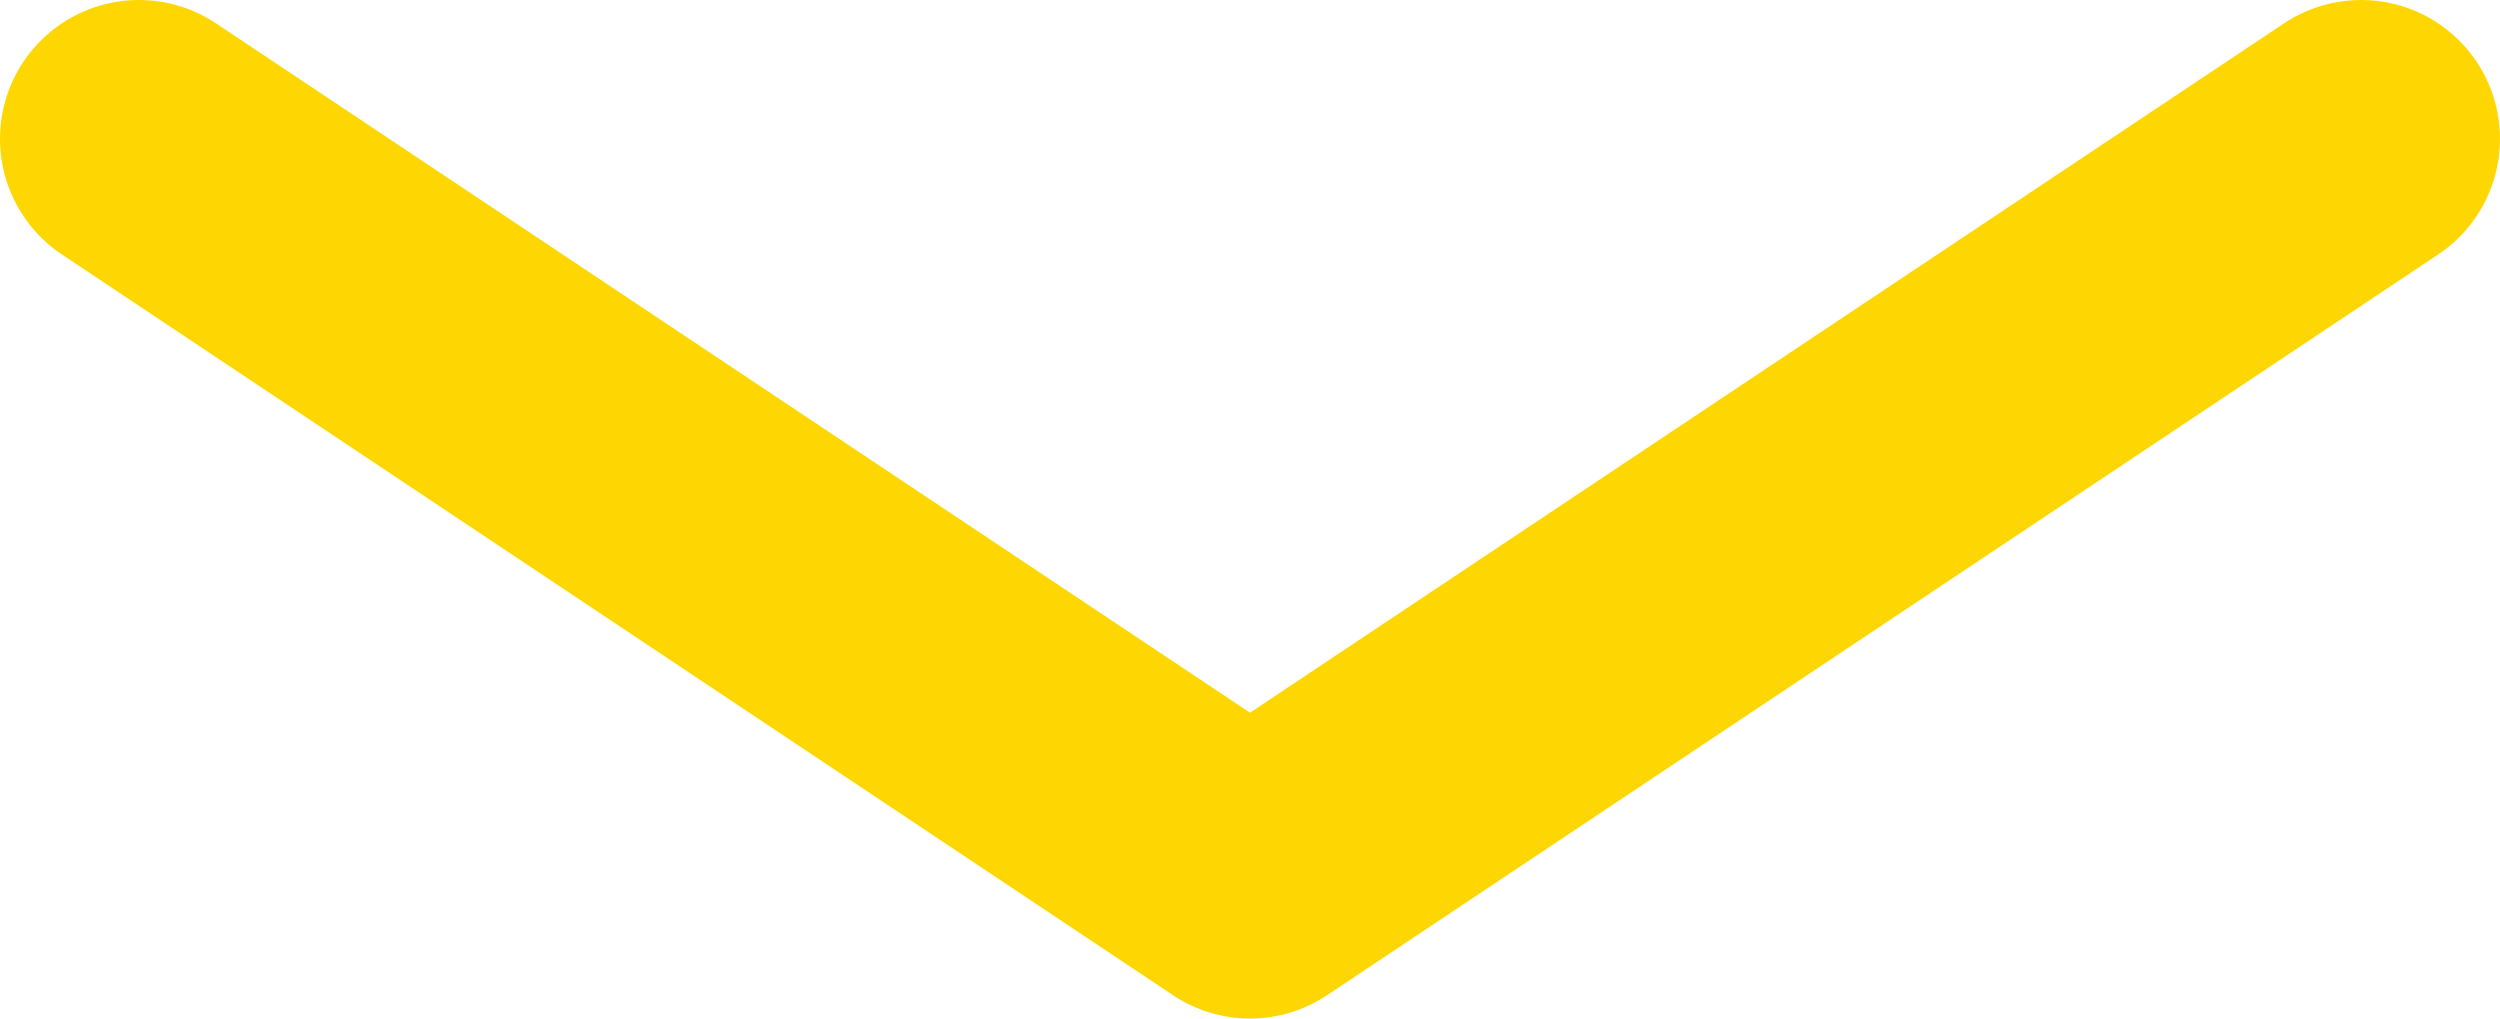
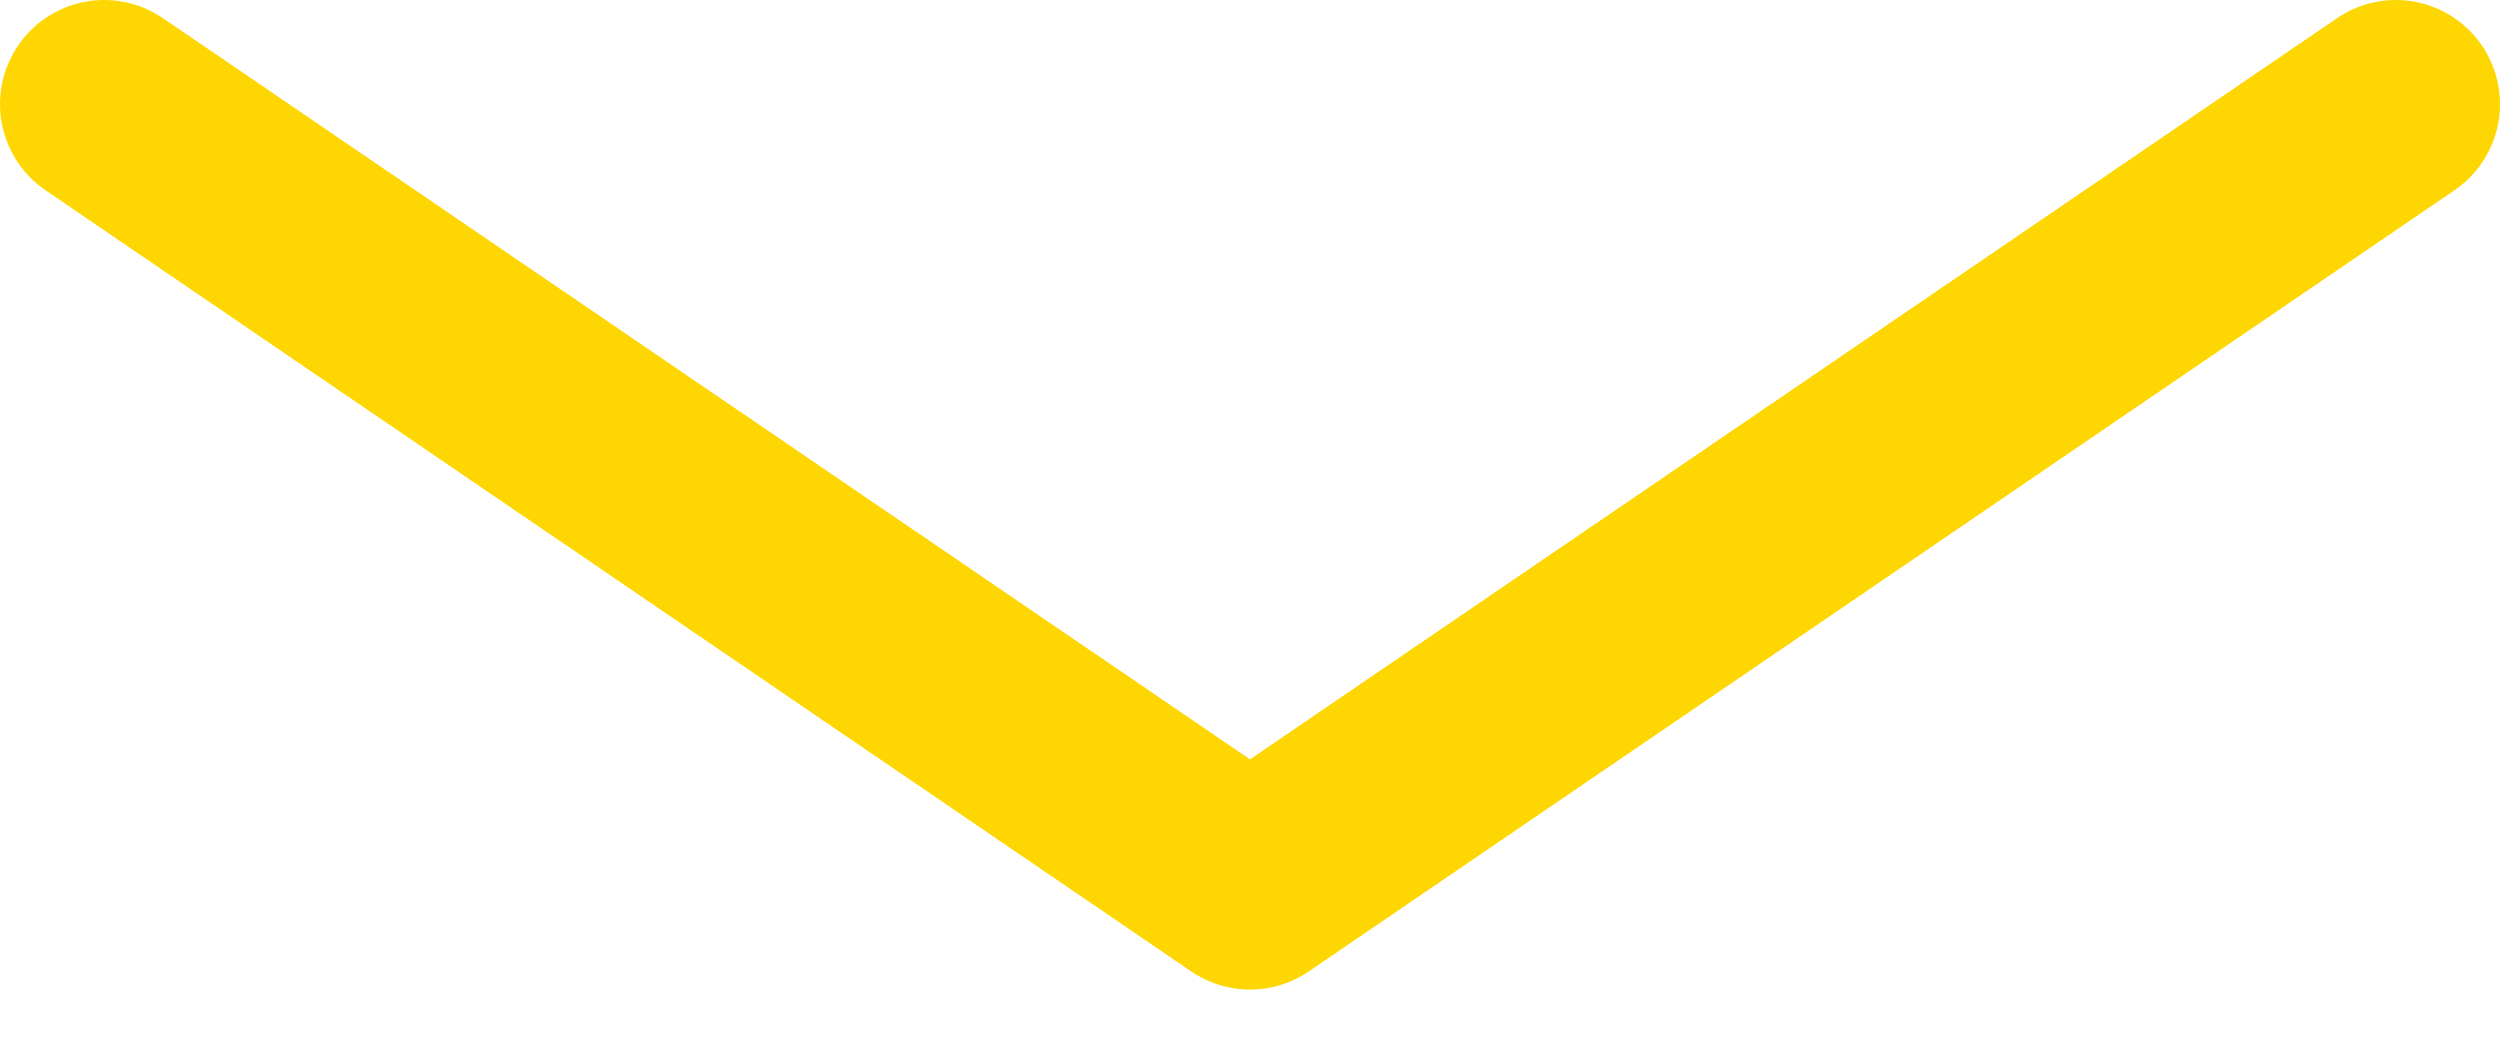
- <svg xmlns="http://www.w3.org/2000/svg" width="54" height="22" viewBox="0 0 54 22">
-   <path d="M3 3l24 16L51 3" stroke-width="6" stroke="#FED702" fill="none" fill-rule="evenodd" stroke-linecap="round" stroke-linejoin="round" />
+ <svg xmlns="http://www.w3.org/2000/svg" width="48" height="20" viewBox="0 0 48 20">
+   <path stroke="#FED702" stroke-width="4" d="M2 2l22 15L46 2" fill="none" fill-rule="evenodd" stroke-linecap="round" stroke-linejoin="round" />
</svg>
